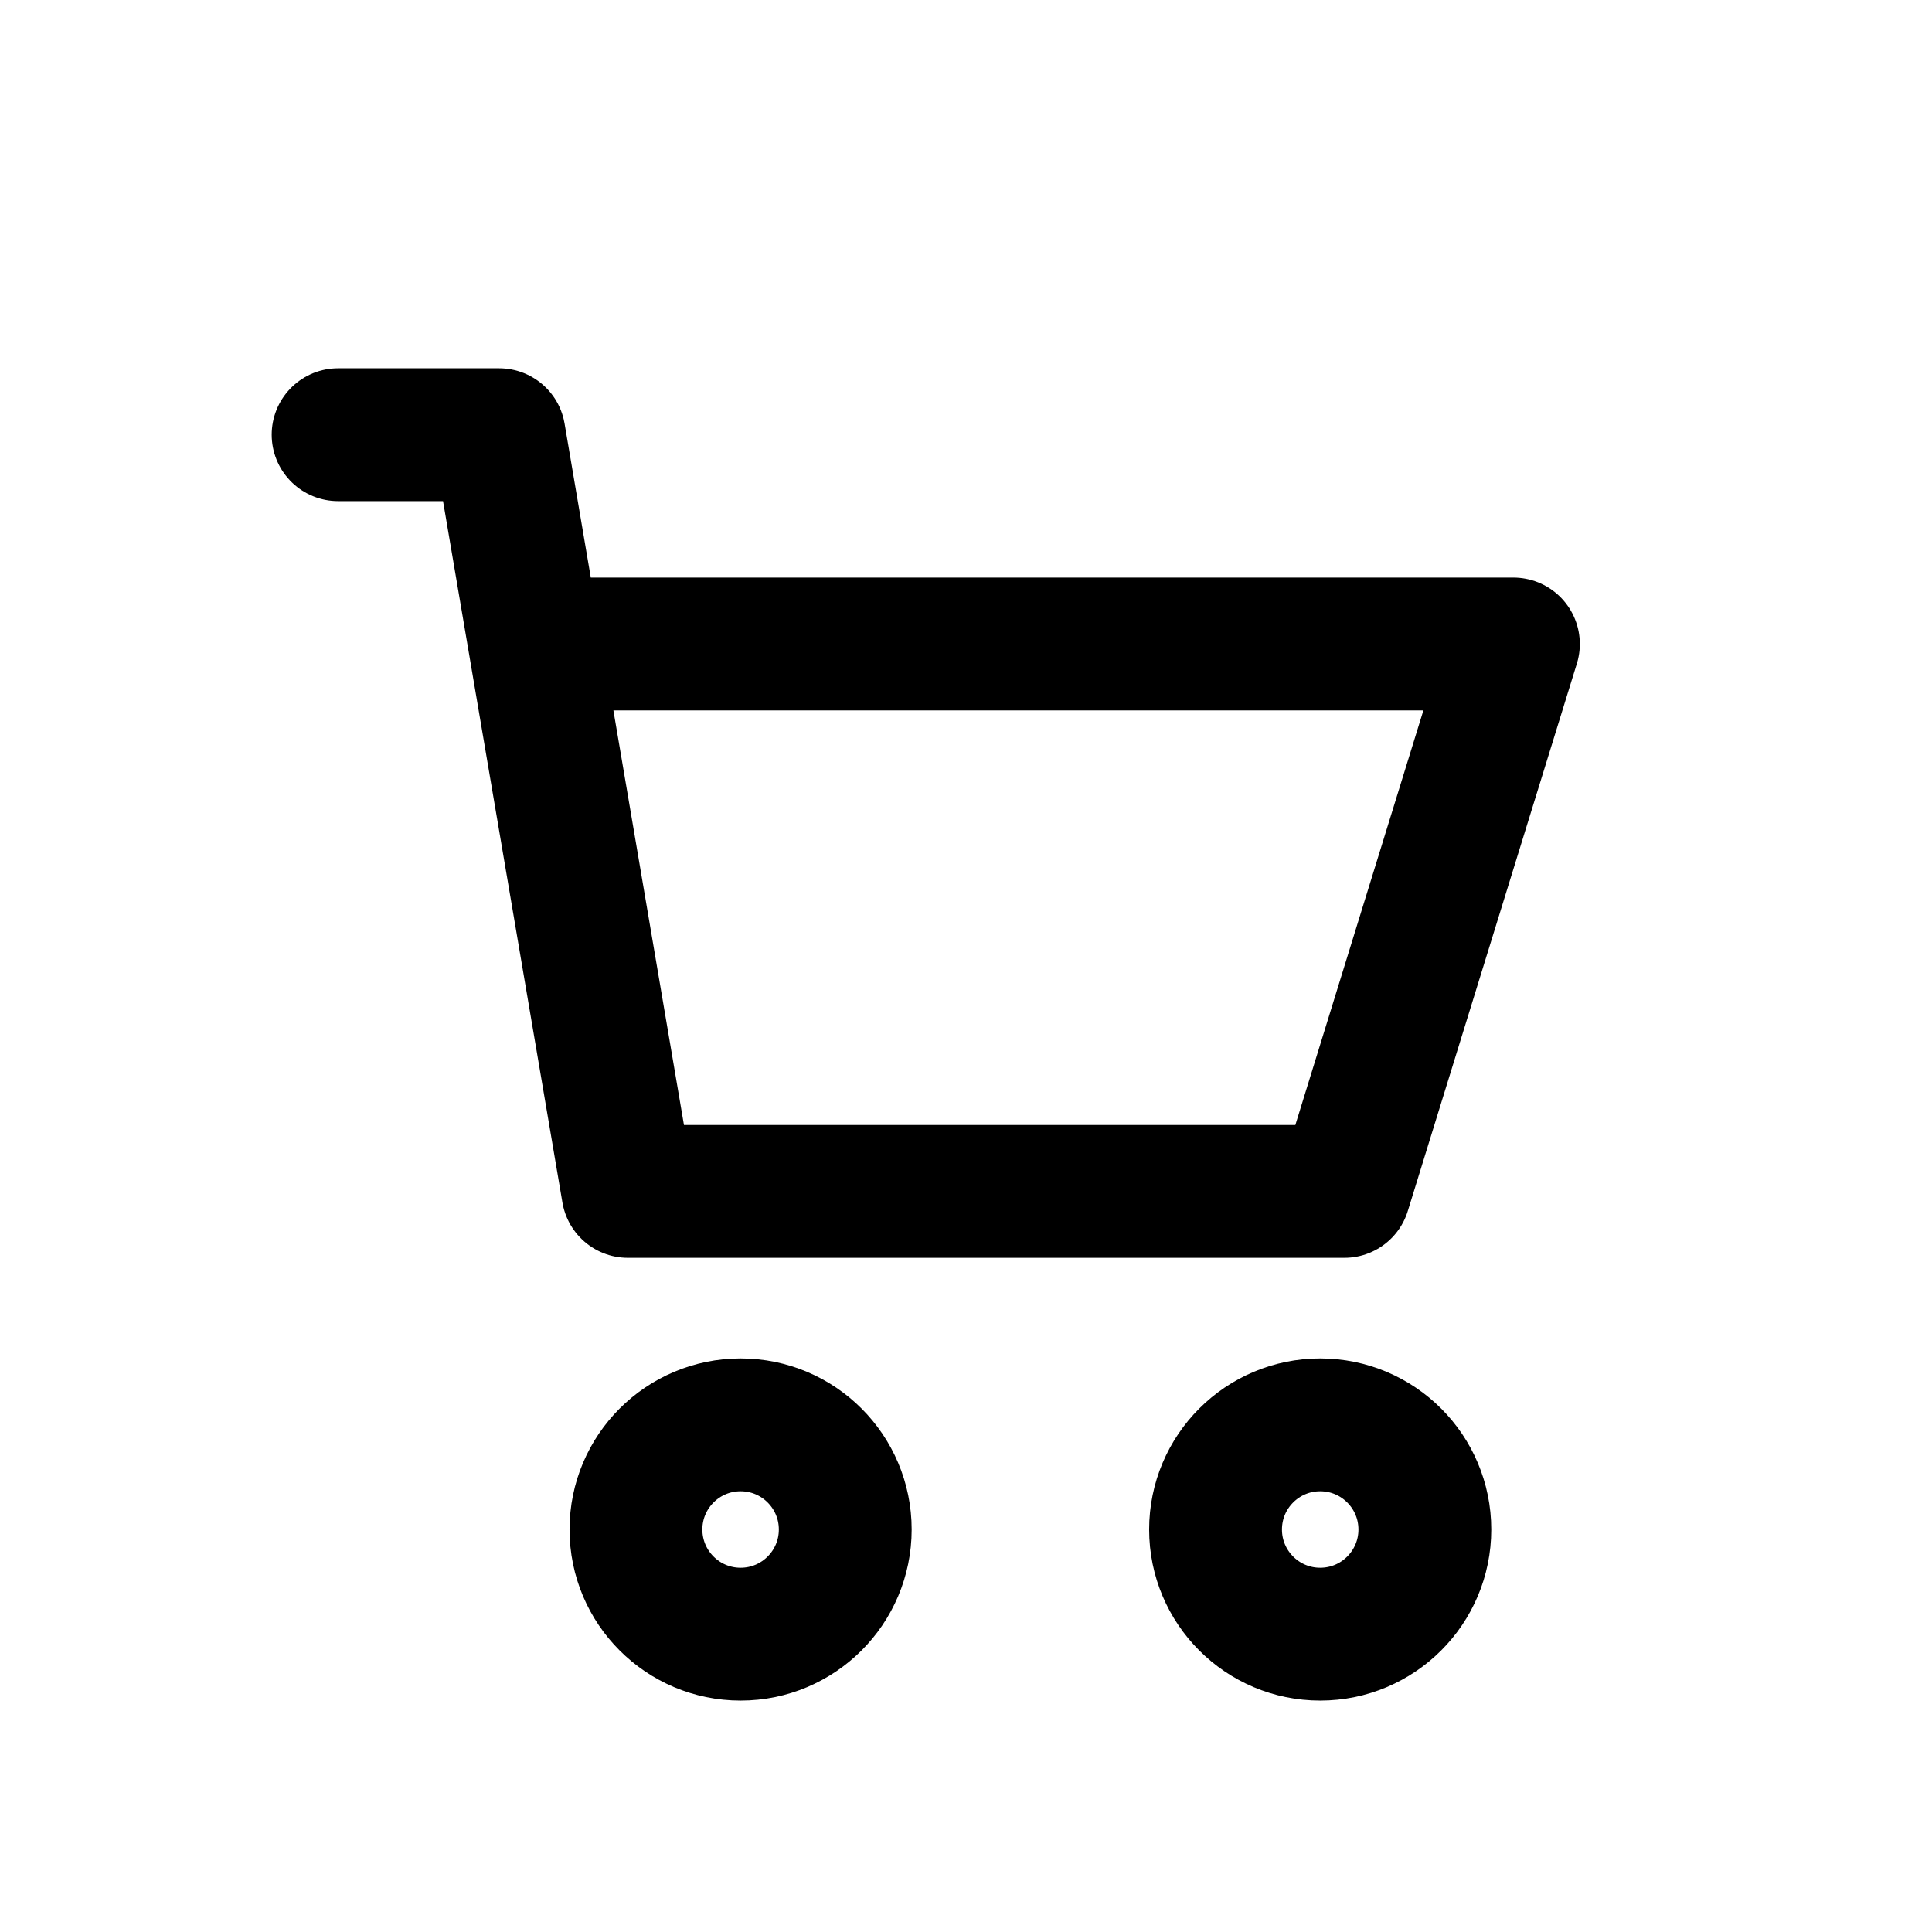
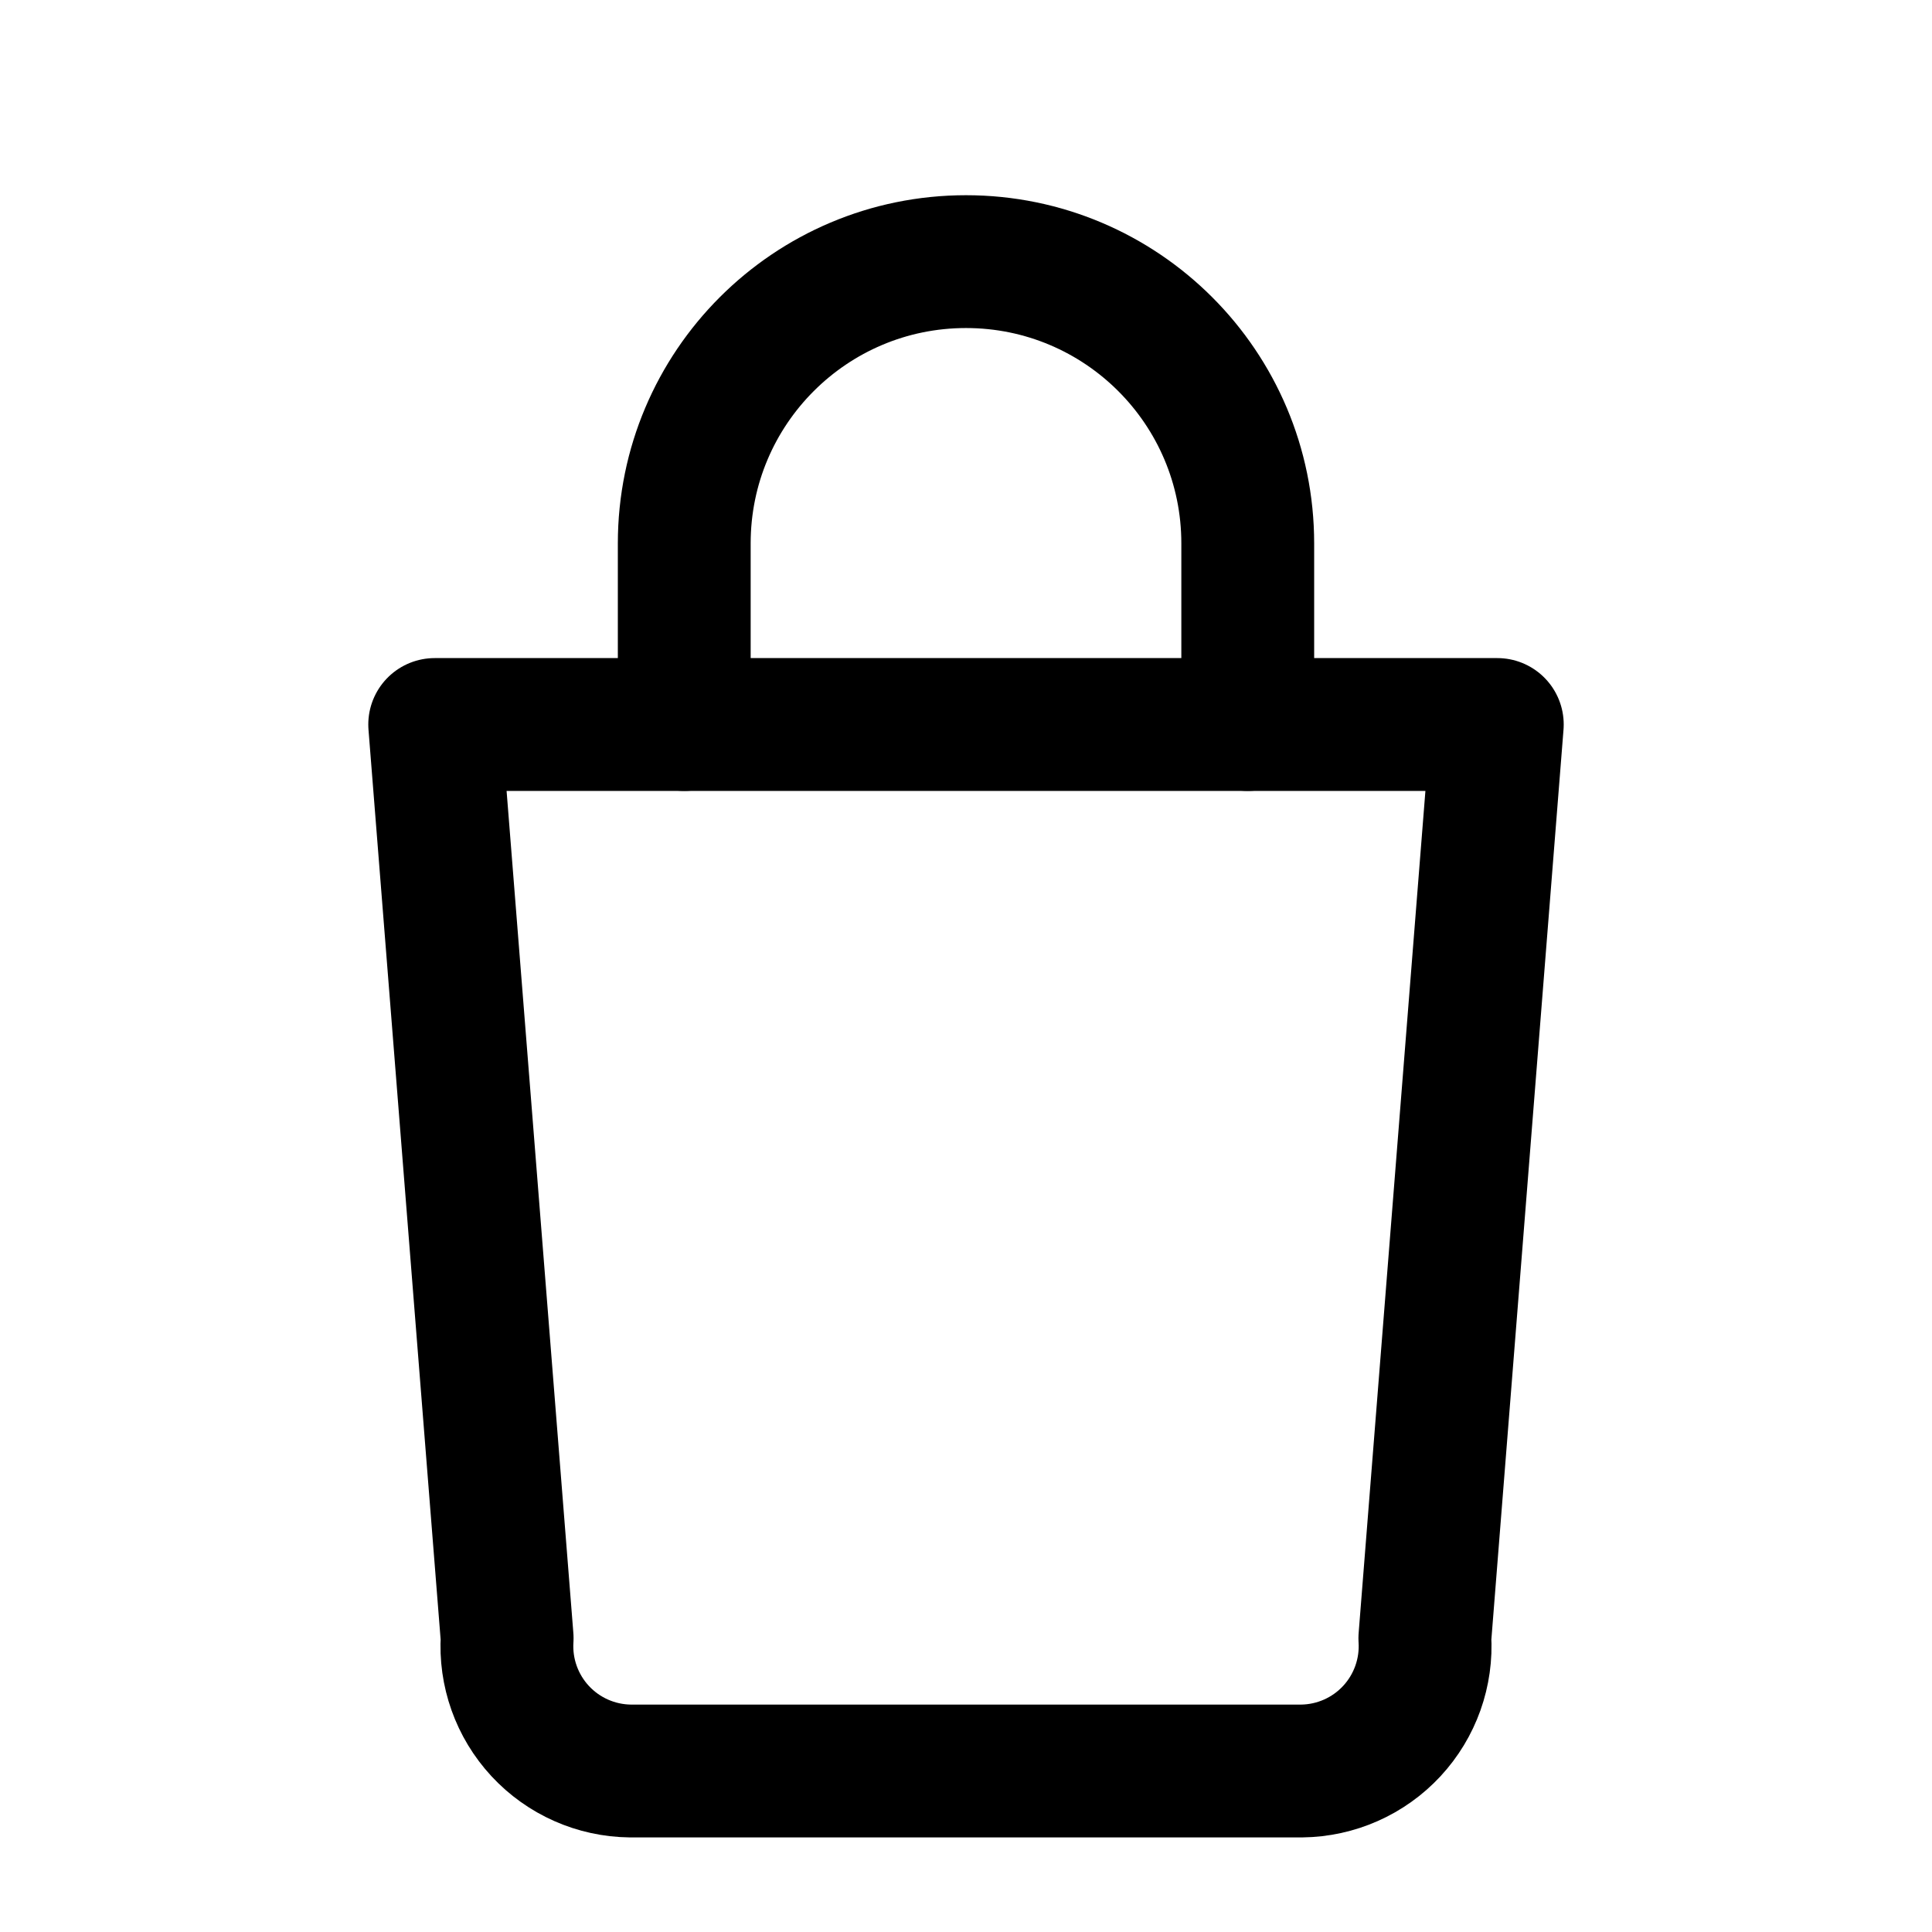
- <svg xmlns="http://www.w3.org/2000/svg" viewBox="0 0 24 24" fill="none" stroke="currentColor" stroke-width="1.65" stroke-linecap="round" stroke-linejoin="round">
-   <path d="M4.2 5.4h2l1.6 9.4h8.9l2.1-6.8H7.1" />
-   <circle cx="9.2" cy="19" r="1.3" />
-   <circle cx="16.4" cy="19" r="1.3" />
+ <svg xmlns="http://www.w3.org/2000/svg" viewBox="0 0 24 24" fill="none" stroke="currentColor" stroke-width="1.65" stroke-linecap="round" stroke-linejoin="round" aria-hidden="true">
+   <path d="M8.5 9V6.75a3.5 3.5 0 0 1 7 0V9" />
+   <path d="M5.4 9h13.2l-.9 11.35A1.55 1.55 0 0 1 16.17 22H7.83a1.55 1.55 0 0 1-1.53-1.65L5.4 9Z" />
</svg>
